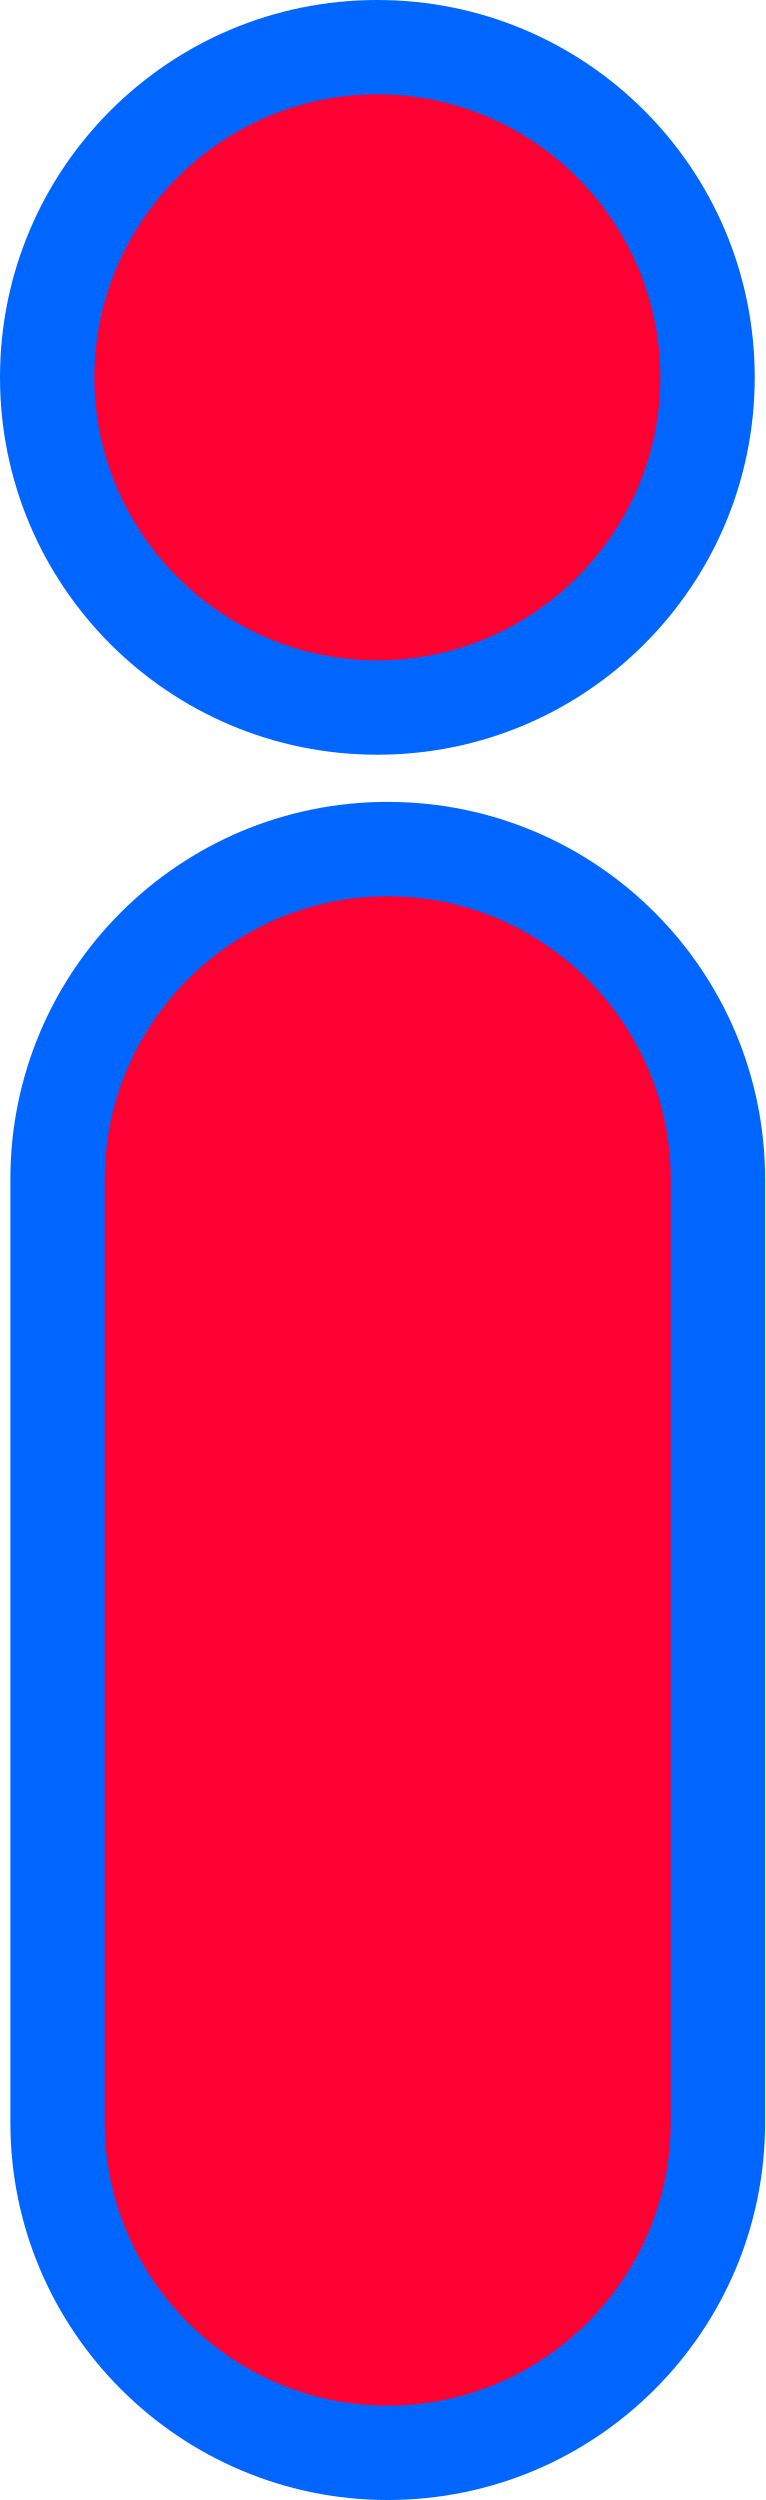
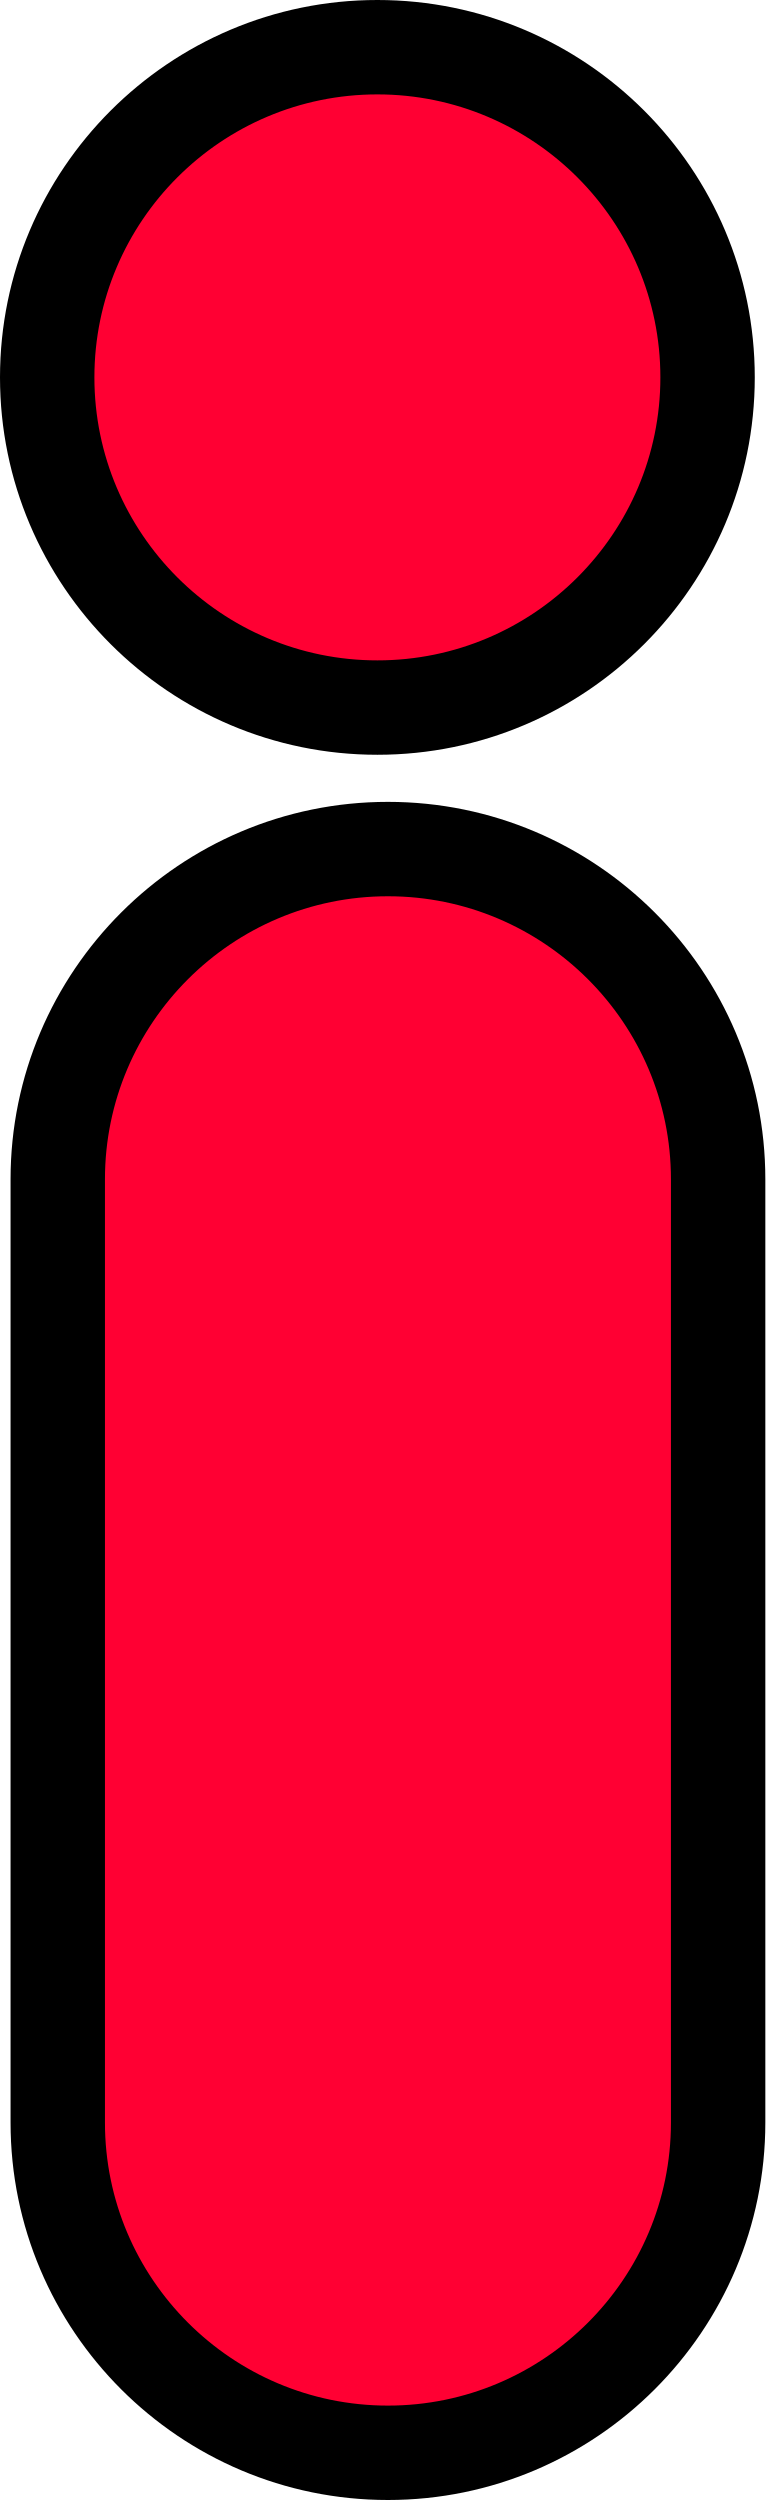
- <svg xmlns="http://www.w3.org/2000/svg" id="Layer_2" data-name="Layer 2" viewBox="0 0 8.11 26.5">
+ <svg xmlns="http://www.w3.org/2000/svg" id="Layer_2" data-name="Layer 2" viewBox="0 0 36.23 118.38">
  <defs>
    <style>
      .cls-1 {
-         fill: #06f;
-       }
- 
-       .cls-2 {
        fill: #f03;
      }
    </style>
  </defs>
  <g id="Layer_1-2" data-name="Layer 1">
    <g>
-       <circle class="cls-2" cx="4" cy="4" r="3.61" />
-       <path class="cls-1" d="M4,8C1.79,8,0,6.21,0,4S1.79,0,4,0s4,1.79,4,4-1.79,4-4,4ZM4,1c-1.65,0-3,1.35-3,3s1.35,3,3,3,3-1.35,3-3-1.35-3-3-3Z" />
-     </g>
-     <g>
-       <rect class="cls-2" x=".61" y="9" width="7" height="17" rx="3.5" ry="3.5" />
-       <path class="cls-1" d="M4.11,26.5C1.91,26.5.11,24.71.11,22.5v-10c0-2.21,1.79-4,4-4s4,1.79,4,4v10c0,2.21-1.79,4-4,4ZM4.11,9.5c-1.65,0-3,1.35-3,3v10c0,1.65,1.35,3,3,3s3-1.35,3-3v-10c0-1.65-1.35-3-3-3Z" />
+       <g>
+         <circle class="cls-1" cx="17.87" cy="17.87" r="16.13" />
+         <path d="M17.87,35.74C8.01,35.74,0,27.72,0,17.87S8.01,0,17.87,0s17.87,8.01,17.87,17.87-8.01,17.87-17.87,17.87ZM17.87,4.47c-7.39,0-13.4,6.01-13.4,13.4s6.01,13.4,13.4,13.4,13.4-6.01,13.4-13.4-6.01-13.4-13.4-13.4Z" />
+       </g>
+       <g>
+         <rect class="cls-1" x="2.73" y="40.2" width="31.27" height="75.94" rx="15.63" ry="15.63" />
+         <path d="M18.37,118.38c-9.85,0-17.87-8.01-17.87-17.87v-44.67c0-9.85,8.01-17.87,17.87-17.87s17.87,8.01,17.87,17.87v44.67c0,9.85-8.01,17.87-17.87,17.87ZM18.37,42.44c-7.39,0-13.4,6.01-13.4,13.4v44.67c0,7.39,6.01,13.4,13.4,13.4s13.4-6.01,13.4-13.4v-44.67c0-7.39-6.01-13.4-13.4-13.4Z" />
+       </g>
    </g>
  </g>
</svg>
